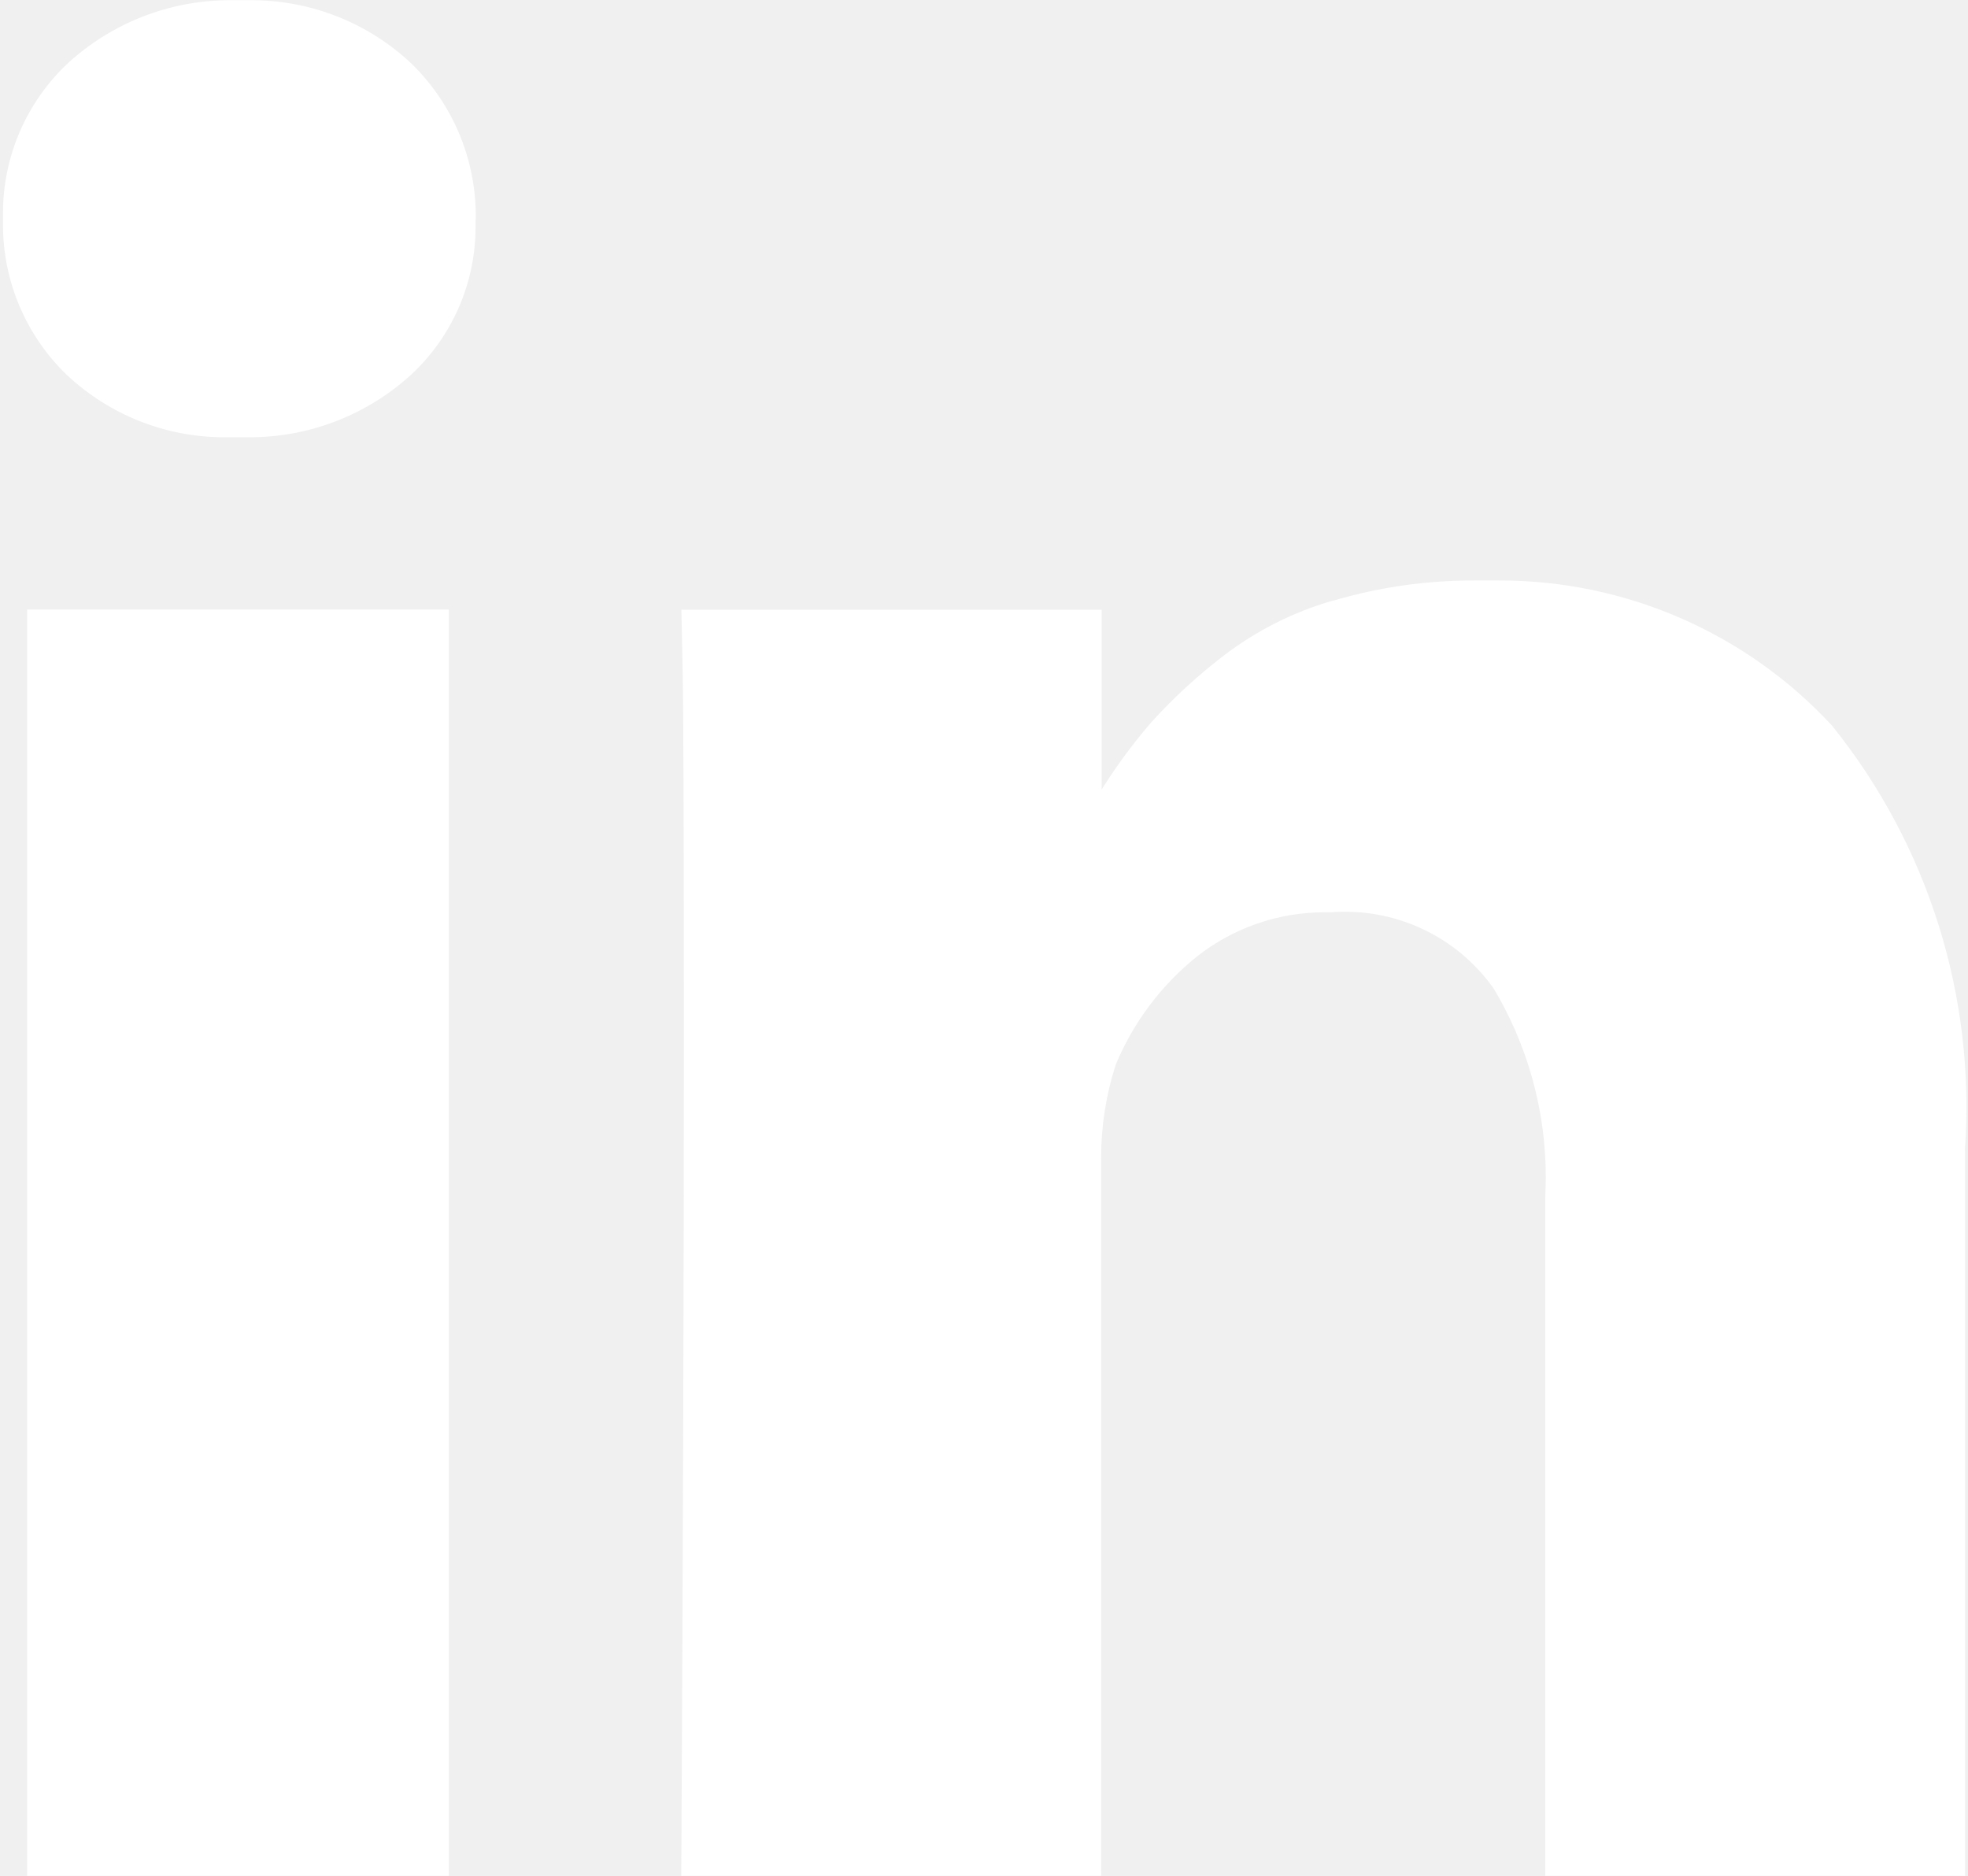
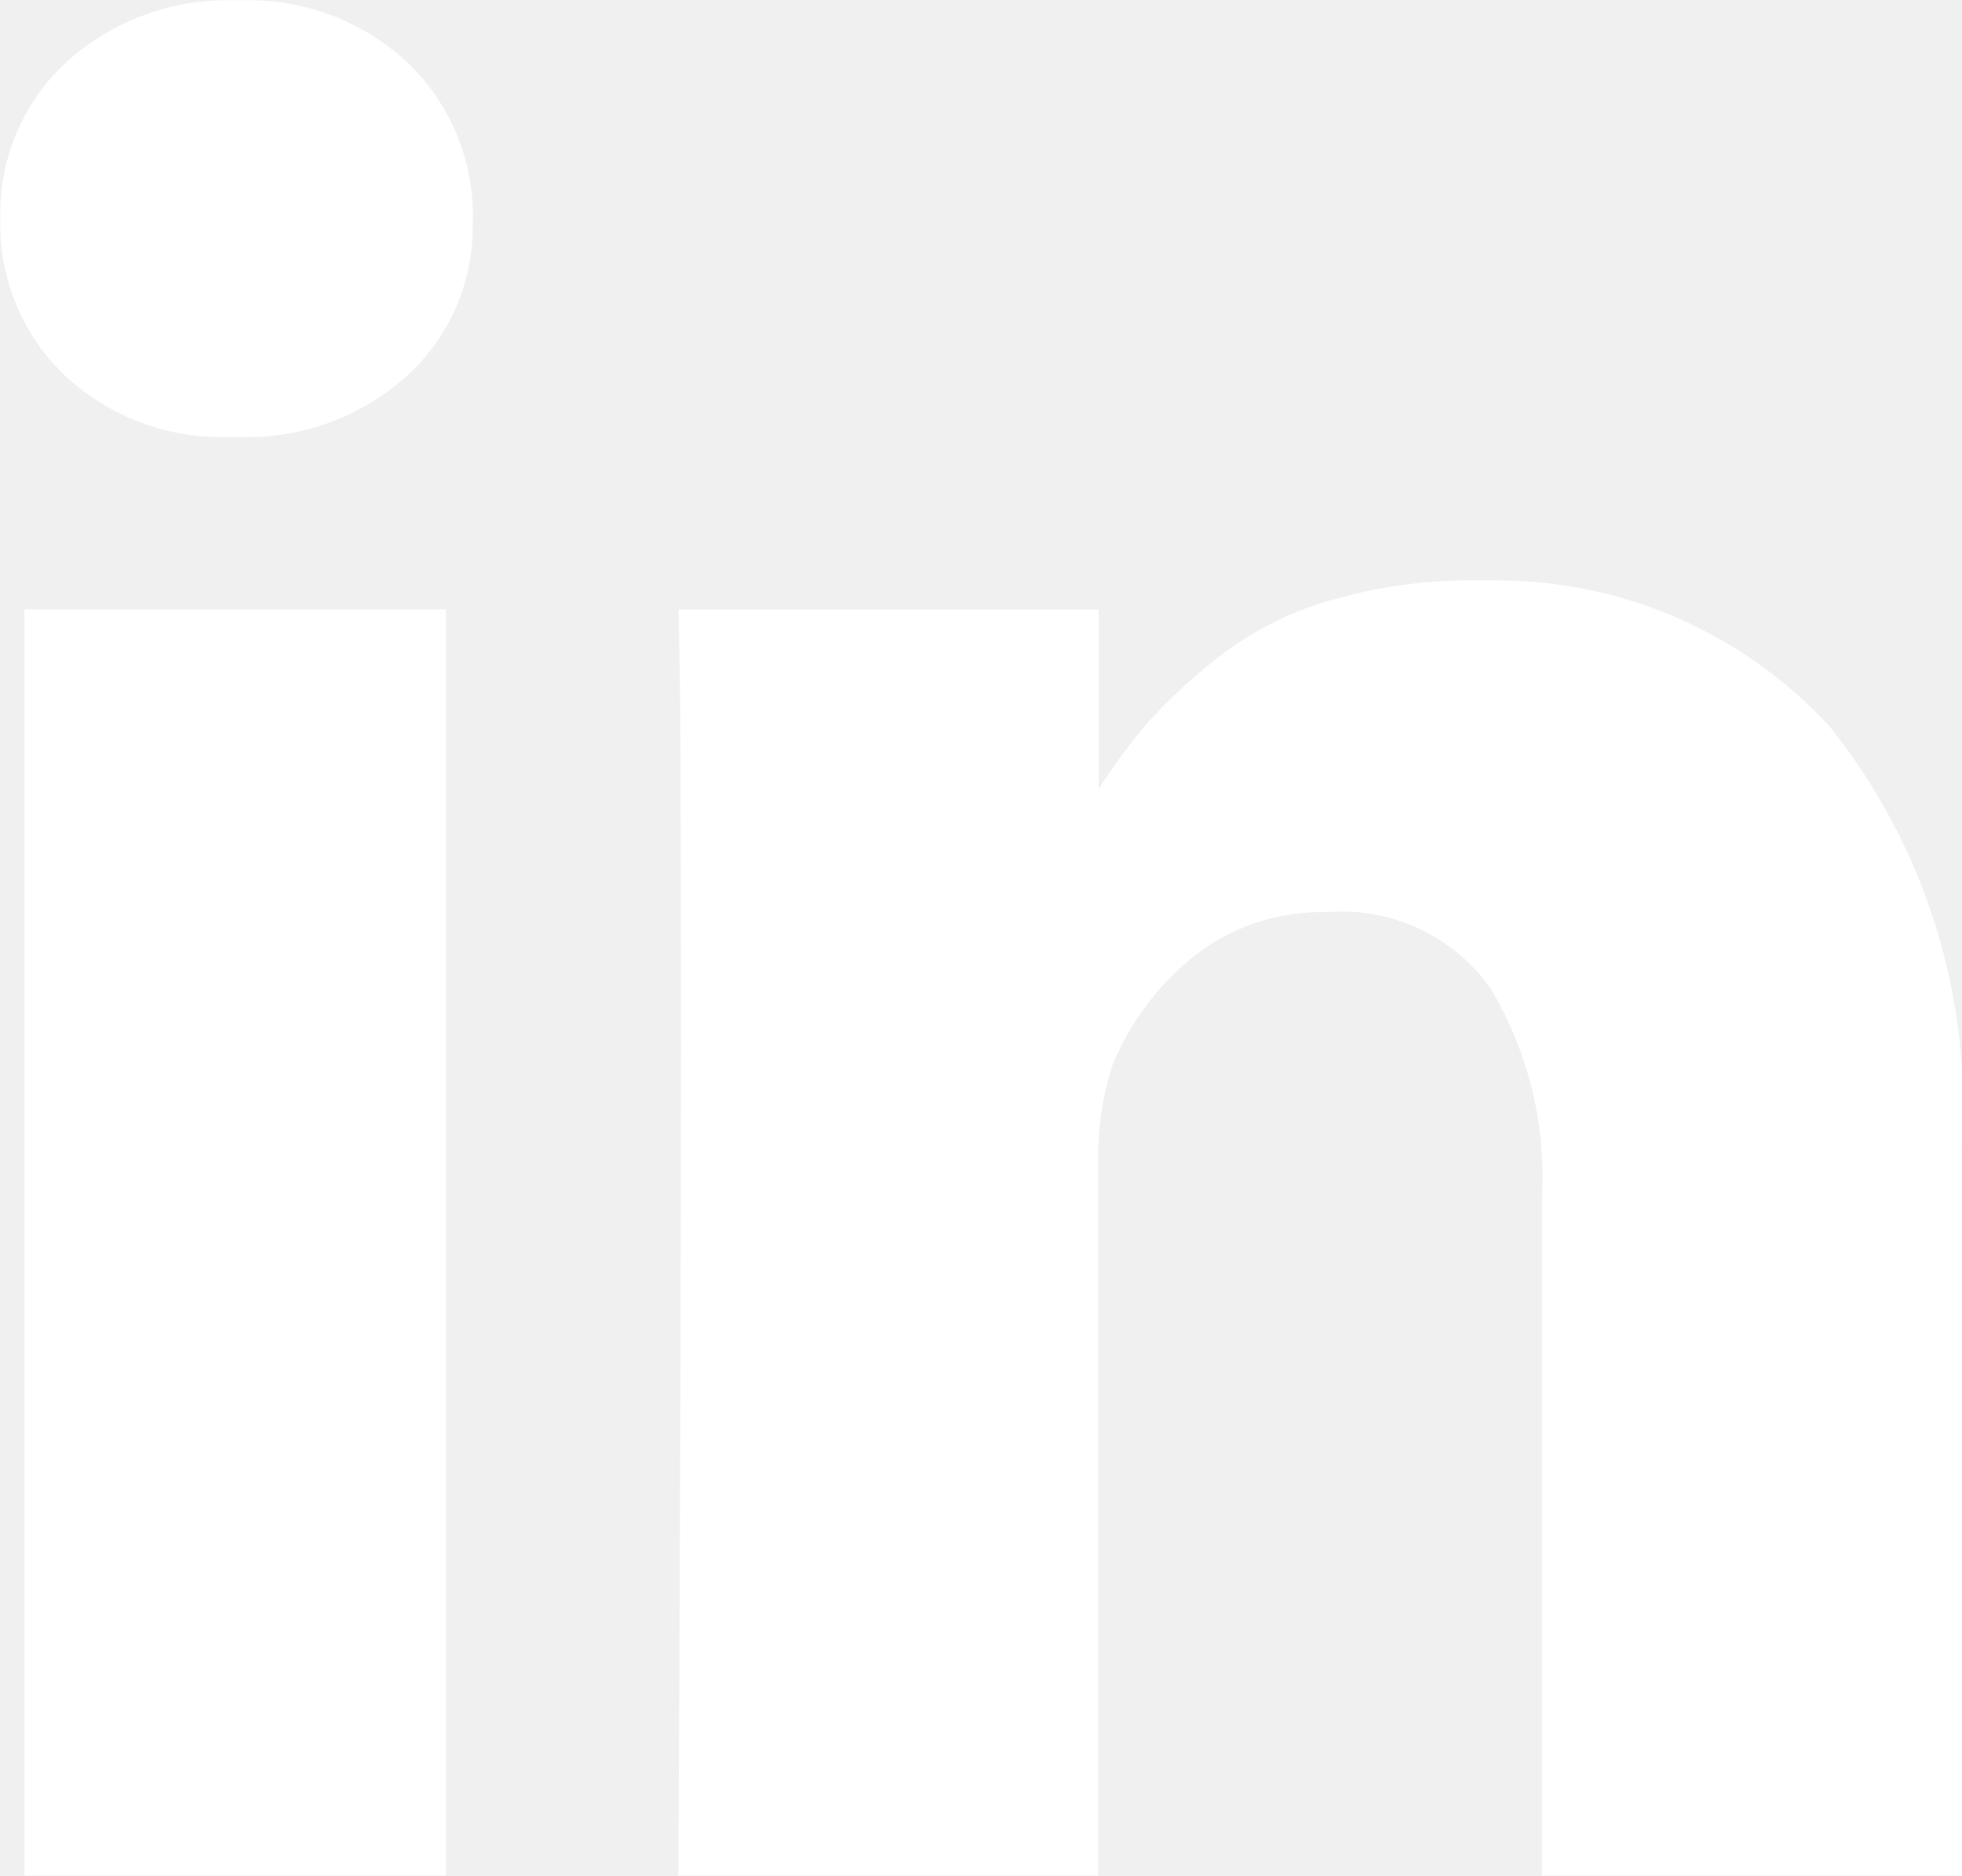
- <svg xmlns="http://www.w3.org/2000/svg">
-   <defs>
-     <symbol id="linkedin" width="18.834" height="18" viewBox="0 0 18.834 18">
-       <path d="M4.278,5.847V18H.232V5.847ZM4.535,2.1c0,.022,0,.047,0,.073a1.934,1.934,0,0,1-.619,1.421h0a2.3,2.3,0,0,1-1.556.6l-.111,0H2.229l-.1,0a2.208,2.208,0,0,1-1.518-.6h0A2,2,0,0,1,0,2.148c0-.018,0-.036,0-.055v0c0-.016,0-.034,0-.052A1.97,1.97,0,0,1,.628.6h0A2.3,2.3,0,0,1,2.18,0l.1,0h0l.107,0A2.237,2.237,0,0,1,3.911.6h0a2.04,2.04,0,0,1,.626,1.473V2.1Zm14.294,8.939V18H14.8V11.5c0-.059.005-.128.005-.2a3.526,3.526,0,0,0-.511-1.835l.009.016a1.744,1.744,0,0,0-1.422-.734c-.045,0-.09,0-.135.005h-.061a1.976,1.976,0,0,0-1.231.427l0,0a2.62,2.62,0,0,0-.774,1.031l-.006.017a2.9,2.9,0,0,0-.136.89q0,.054,0,.108V18H6.509q.025-4.891.025-7.932T6.522,6.437L6.51,5.849h4.033V7.614h-.025a5.315,5.315,0,0,1,.508-.693l-.006.007A5.224,5.224,0,0,1,11.7,6.3l.012-.009a3.159,3.159,0,0,1,1.044-.528l.022-.005a4.76,4.76,0,0,1,1.348-.19h.056c.053,0,.115,0,.178,0a4.343,4.343,0,0,1,3.191,1.392l0,0a5.834,5.834,0,0,1,1.276,4.076Z" transform="translate(0.003 0.002)" fill="#fff" />
-     </symbol>
-   </defs>
-   <use href="#linkedin" />
+ <svg xmlns="http://www.w3.org/2000/svg" width="18.834" height="18" viewBox="0 0 18.834 18">
+   <path d="M4.278,5.847V18H.232V5.847ZM4.535,2.1c0,.022,0,.047,0,.073a1.934,1.934,0,0,1-.619,1.421h0a2.3,2.3,0,0,1-1.556.6l-.111,0H2.229l-.1,0a2.208,2.208,0,0,1-1.518-.6h0A2,2,0,0,1,0,2.148c0-.018,0-.036,0-.055v0c0-.016,0-.034,0-.052A1.97,1.97,0,0,1,.628.6h0A2.3,2.3,0,0,1,2.18,0l.1,0h0l.107,0A2.237,2.237,0,0,1,3.911.6h0a2.04,2.04,0,0,1,.626,1.473V2.1Zm14.294,8.939V18H14.8V11.5c0-.059.005-.128.005-.2a3.526,3.526,0,0,0-.511-1.835l.009.016a1.744,1.744,0,0,0-1.422-.734c-.045,0-.09,0-.135.005h-.061a1.976,1.976,0,0,0-1.231.427l0,0a2.62,2.62,0,0,0-.774,1.031l-.006.017a2.9,2.9,0,0,0-.136.89q0,.054,0,.108V18H6.509q.025-4.891.025-7.932T6.522,6.437L6.51,5.849h4.033V7.614h-.025a5.315,5.315,0,0,1,.508-.693l-.006.007A5.224,5.224,0,0,1,11.7,6.3l.012-.009a3.159,3.159,0,0,1,1.044-.528l.022-.005a4.76,4.76,0,0,1,1.348-.19h.056c.053,0,.115,0,.178,0a4.343,4.343,0,0,1,3.191,1.392l0,0a5.834,5.834,0,0,1,1.276,4.076Z" transform="translate(0.003 0.002)" fill="#fff" />
</svg>
